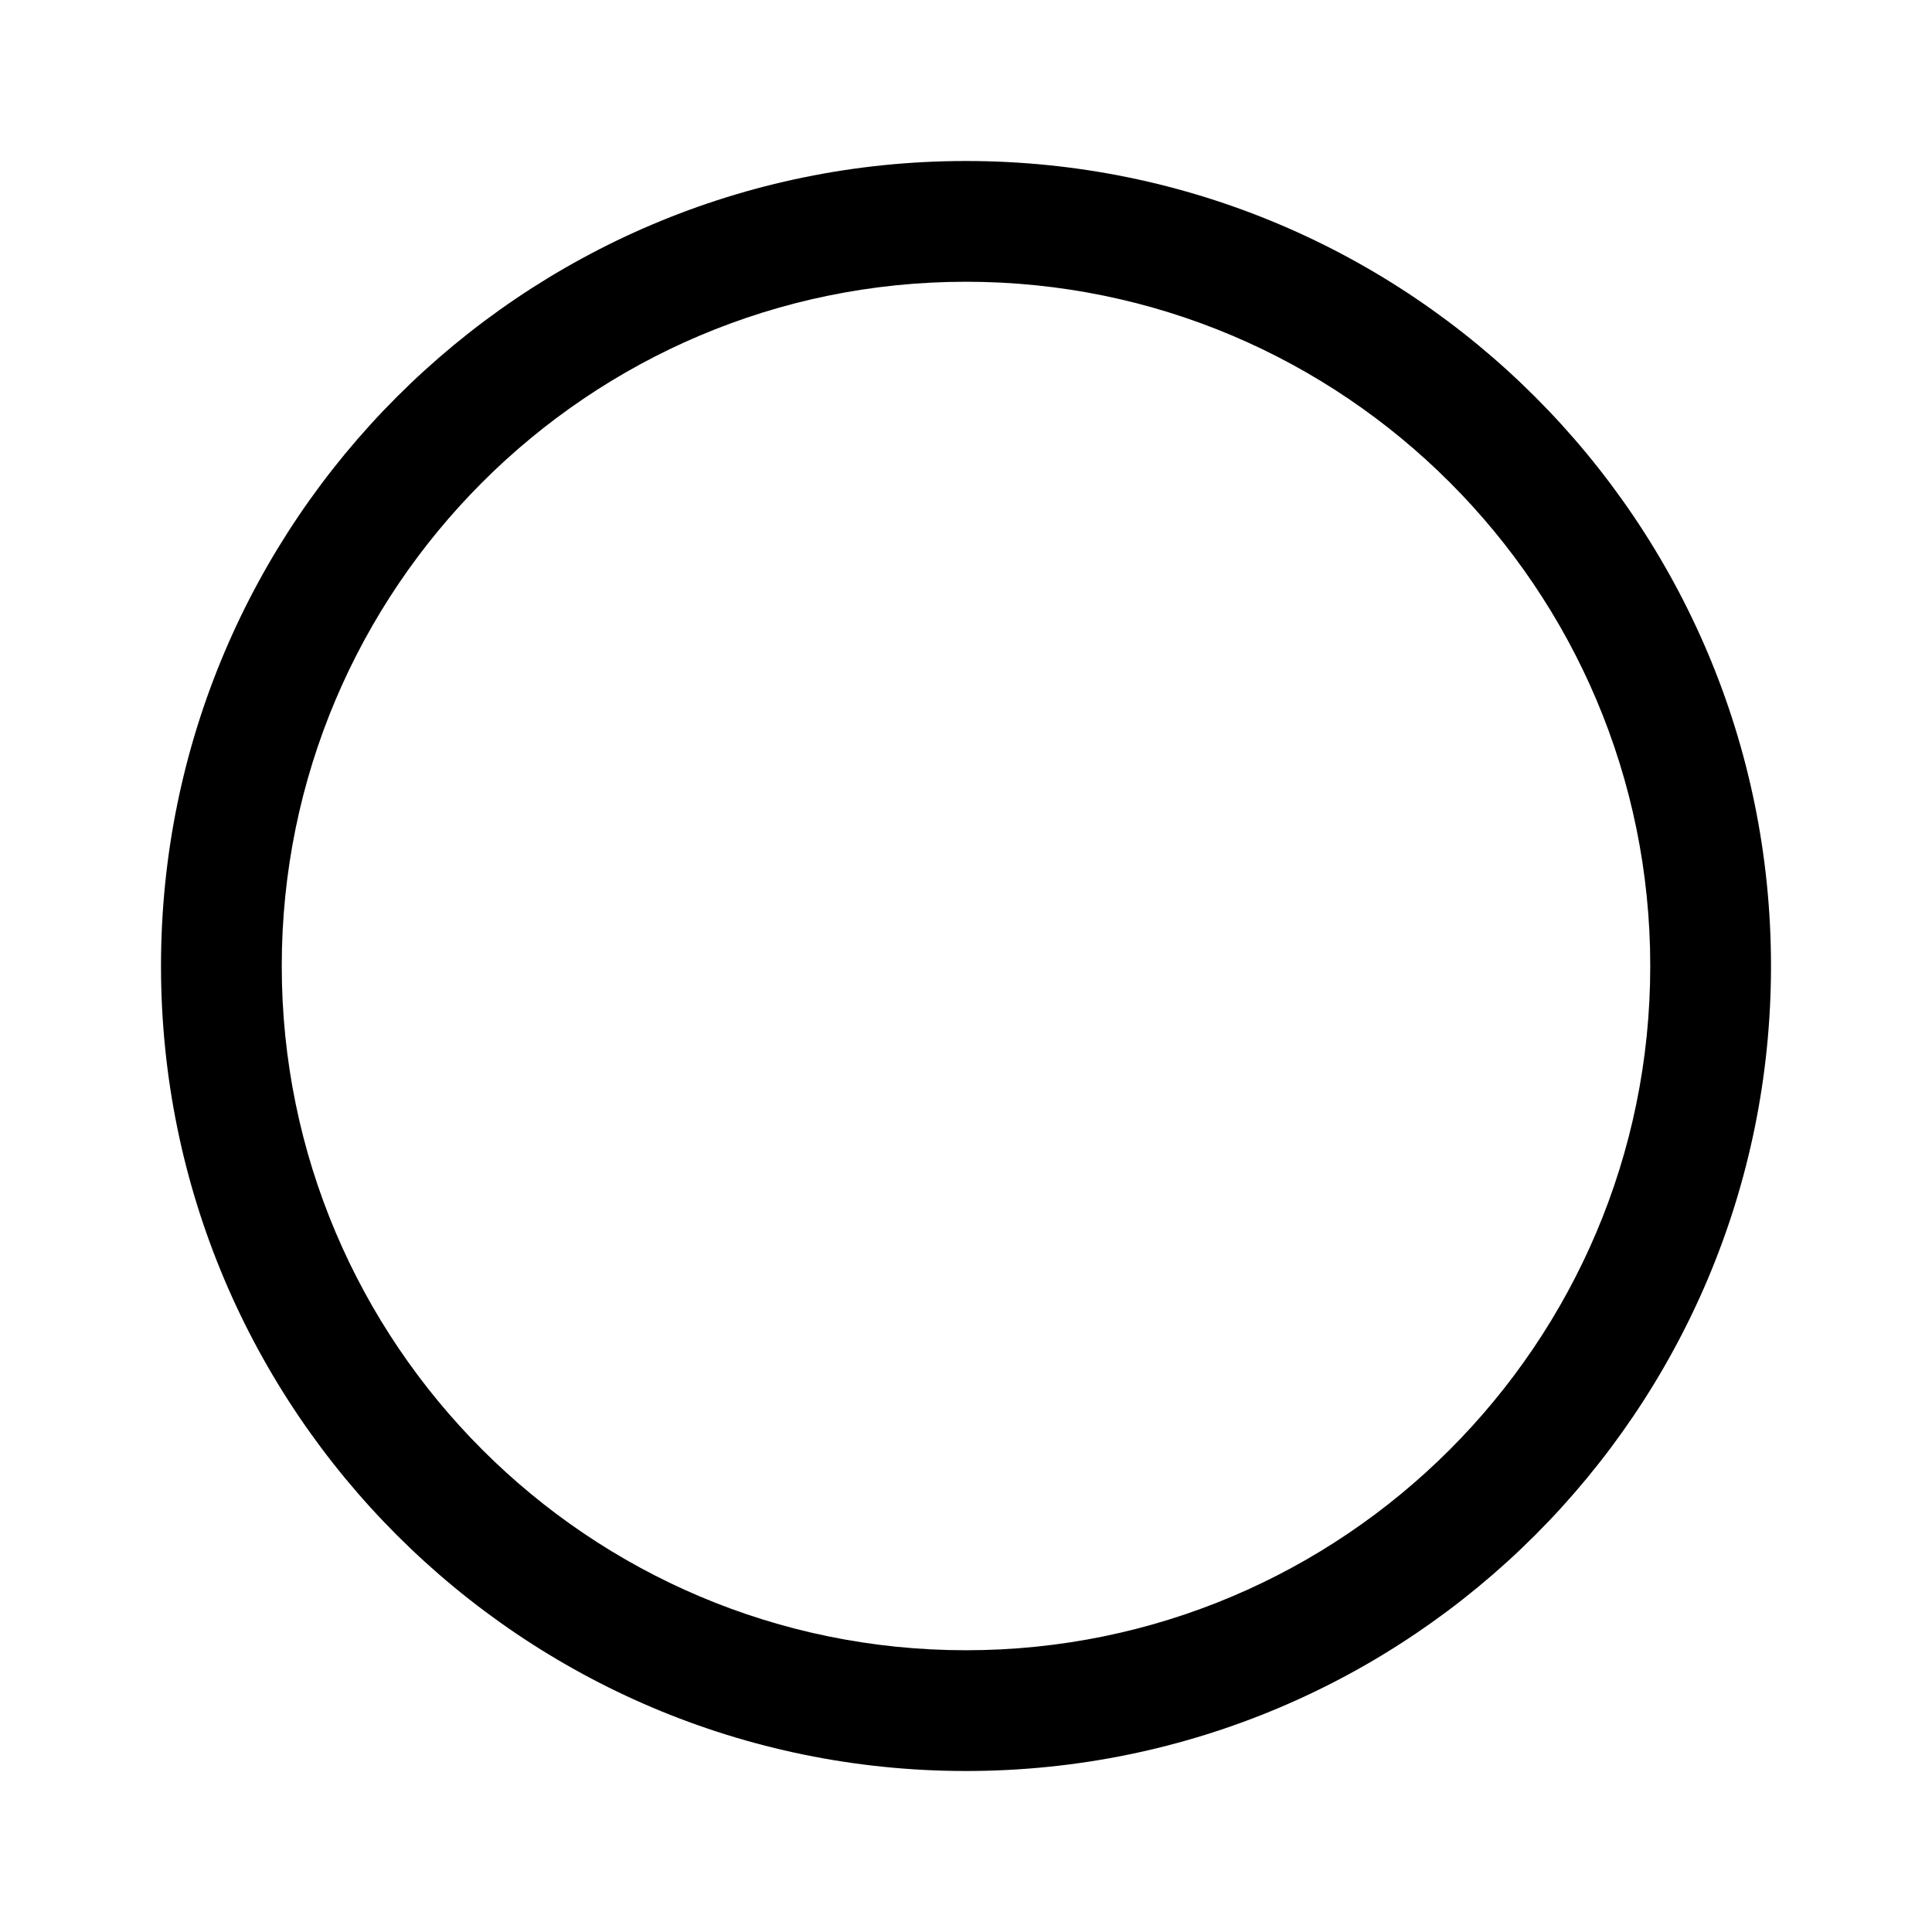
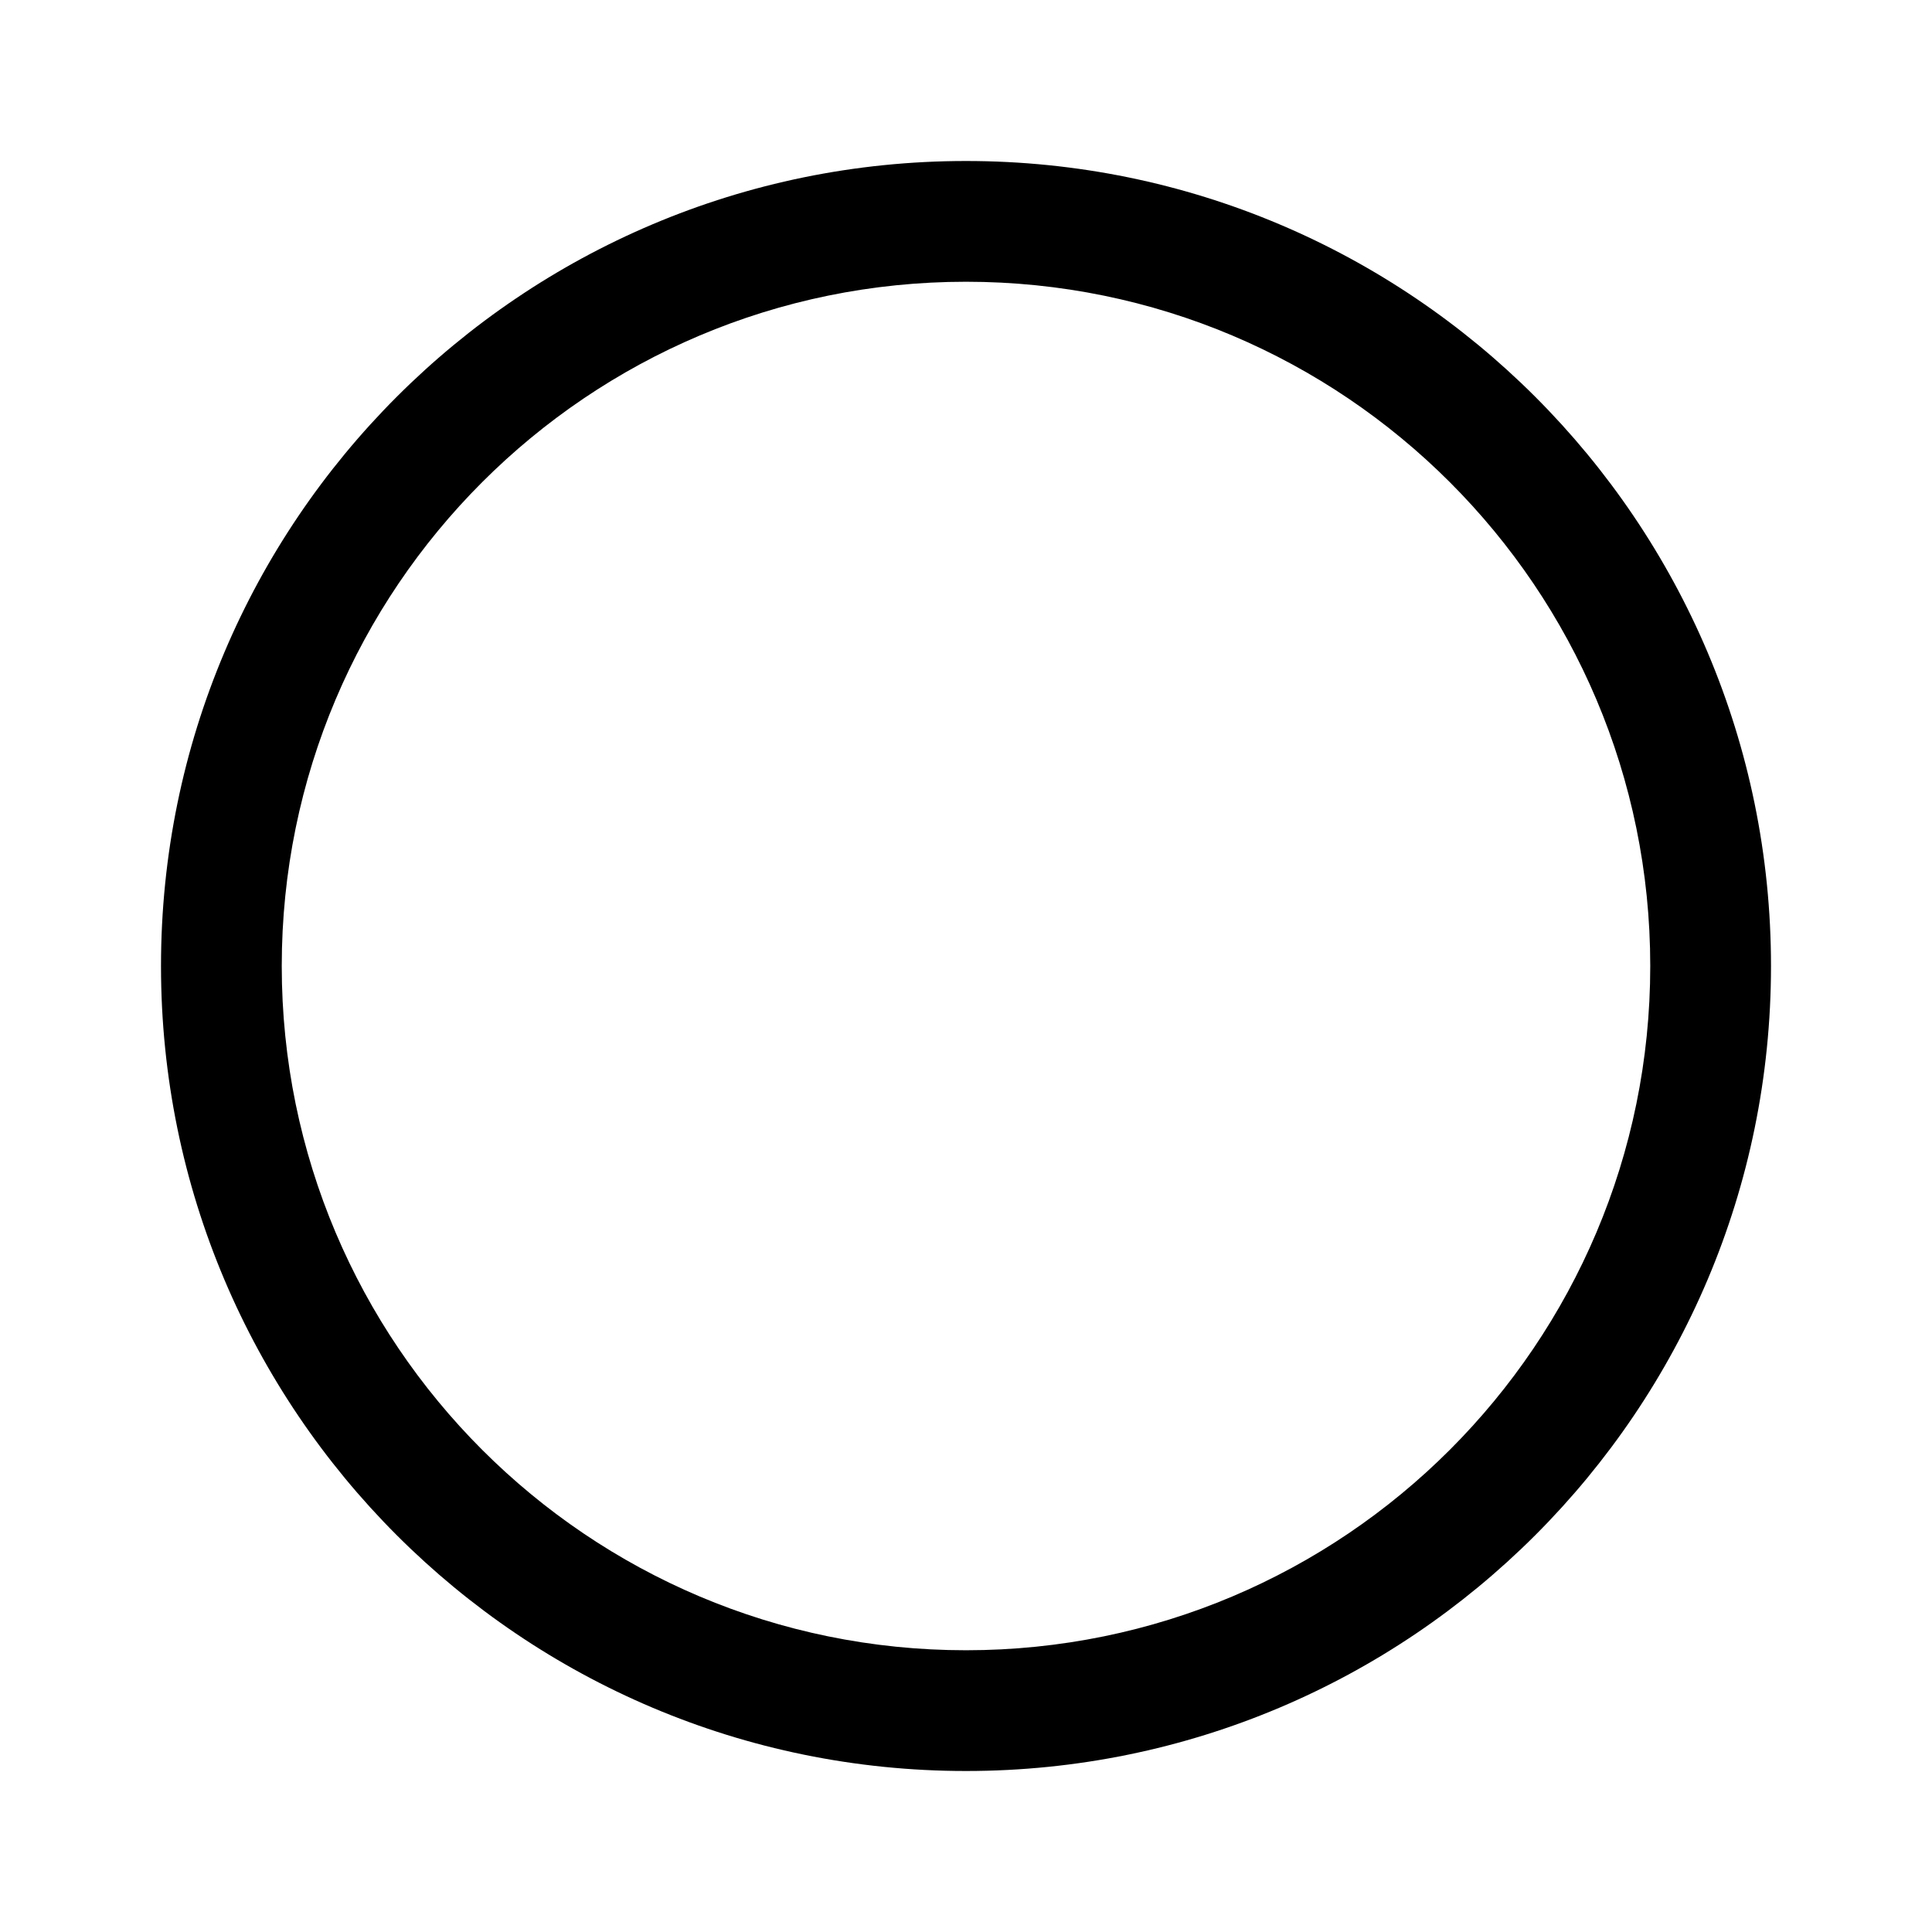
<svg xmlns="http://www.w3.org/2000/svg" width="24" height="24" viewBox="0 0 24 24" fill="none">
-   <path d="M12 3.5C16.69 3.5 20.5 7.31 20.5 12C20.5 16.69 16.69 20.5 12 20.5C7.31 20.5 3.5 16.69 3.5 12C3.5 7.31 7.31 3.5 12 3.5ZM12 2C6.48 2 2 6.48 2 12C2 17.52 6.48 22 12 22C17.52 22 22 17.52 22 12C22 6.48 17.52 2 12 2Z" fill="black" />
+   <path d="M12 20.5C7.306 20.5 3.5 16.694 3.5 12C3.5 7.306 7.306 3.5 12 3.5C16.694 3.5 20.5 7.306 20.5 12C20.5 16.694 16.694 20.5 12 20.5ZM12 22C17.523 22 22 17.523 22 12C22 6.477 17.523 2 12 2C6.477 2 2 6.477 2 12C2 17.523 6.477 22 12 22Z" fill="black" />
</svg>
